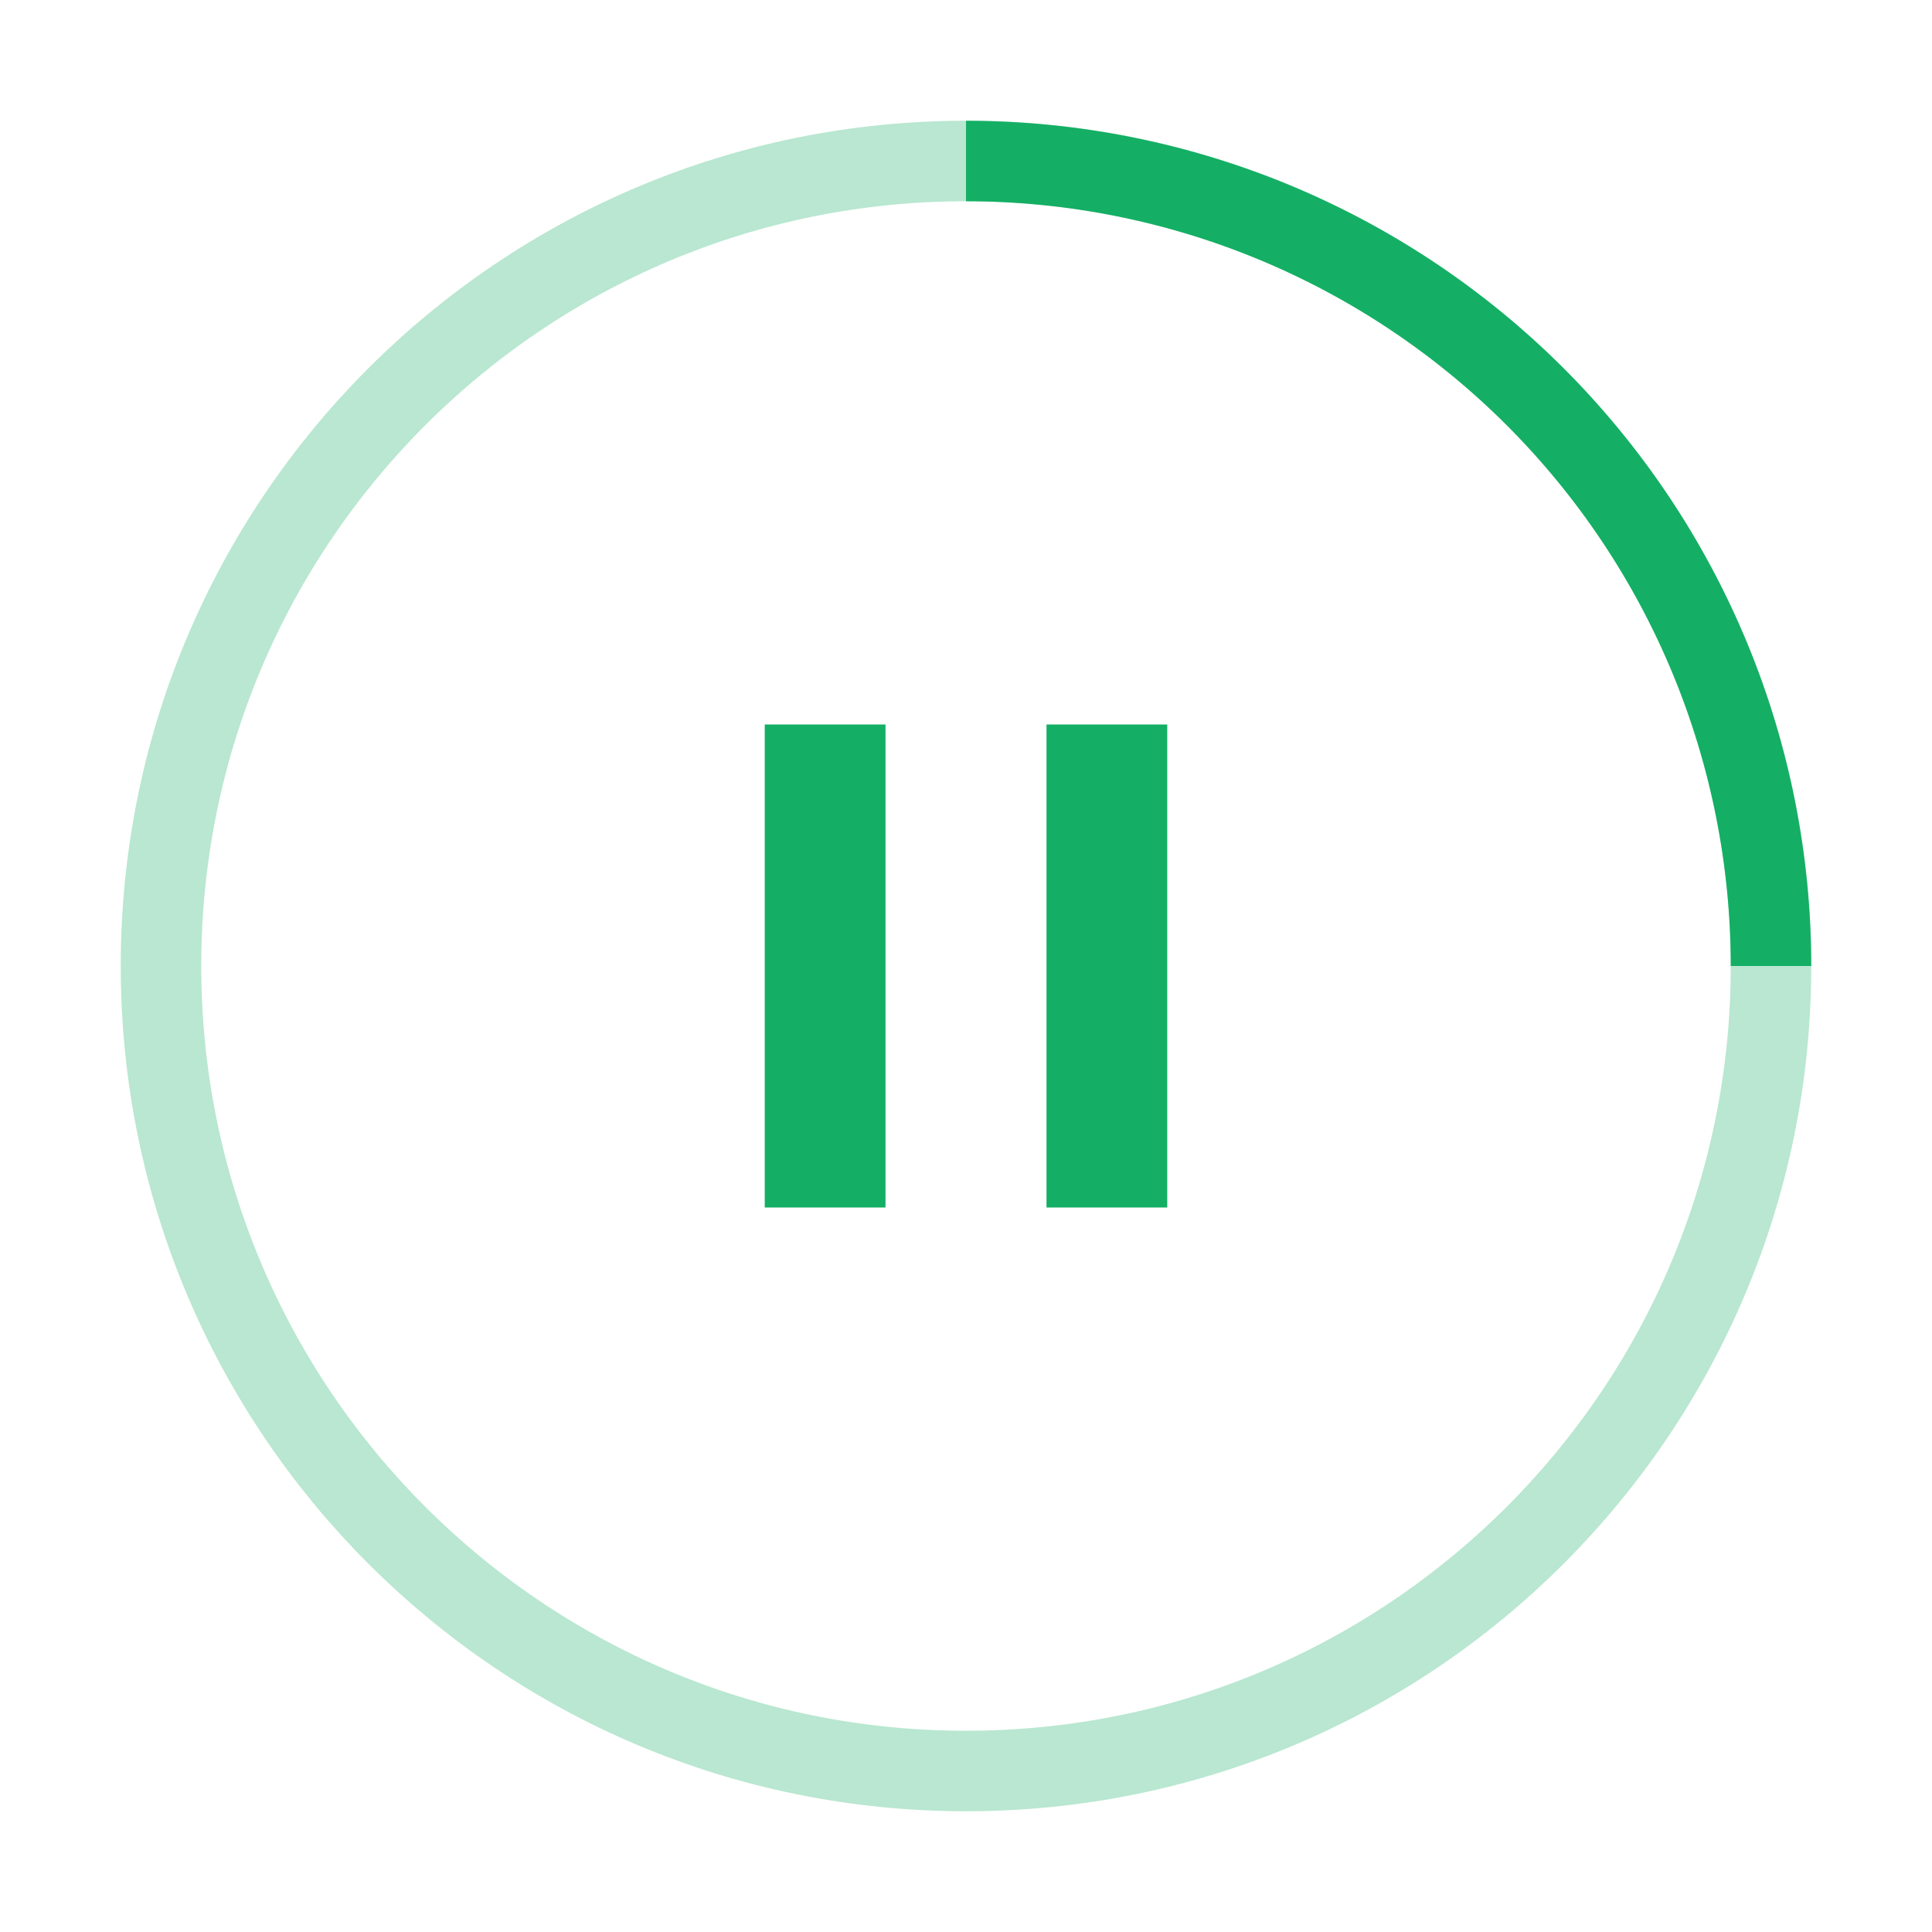
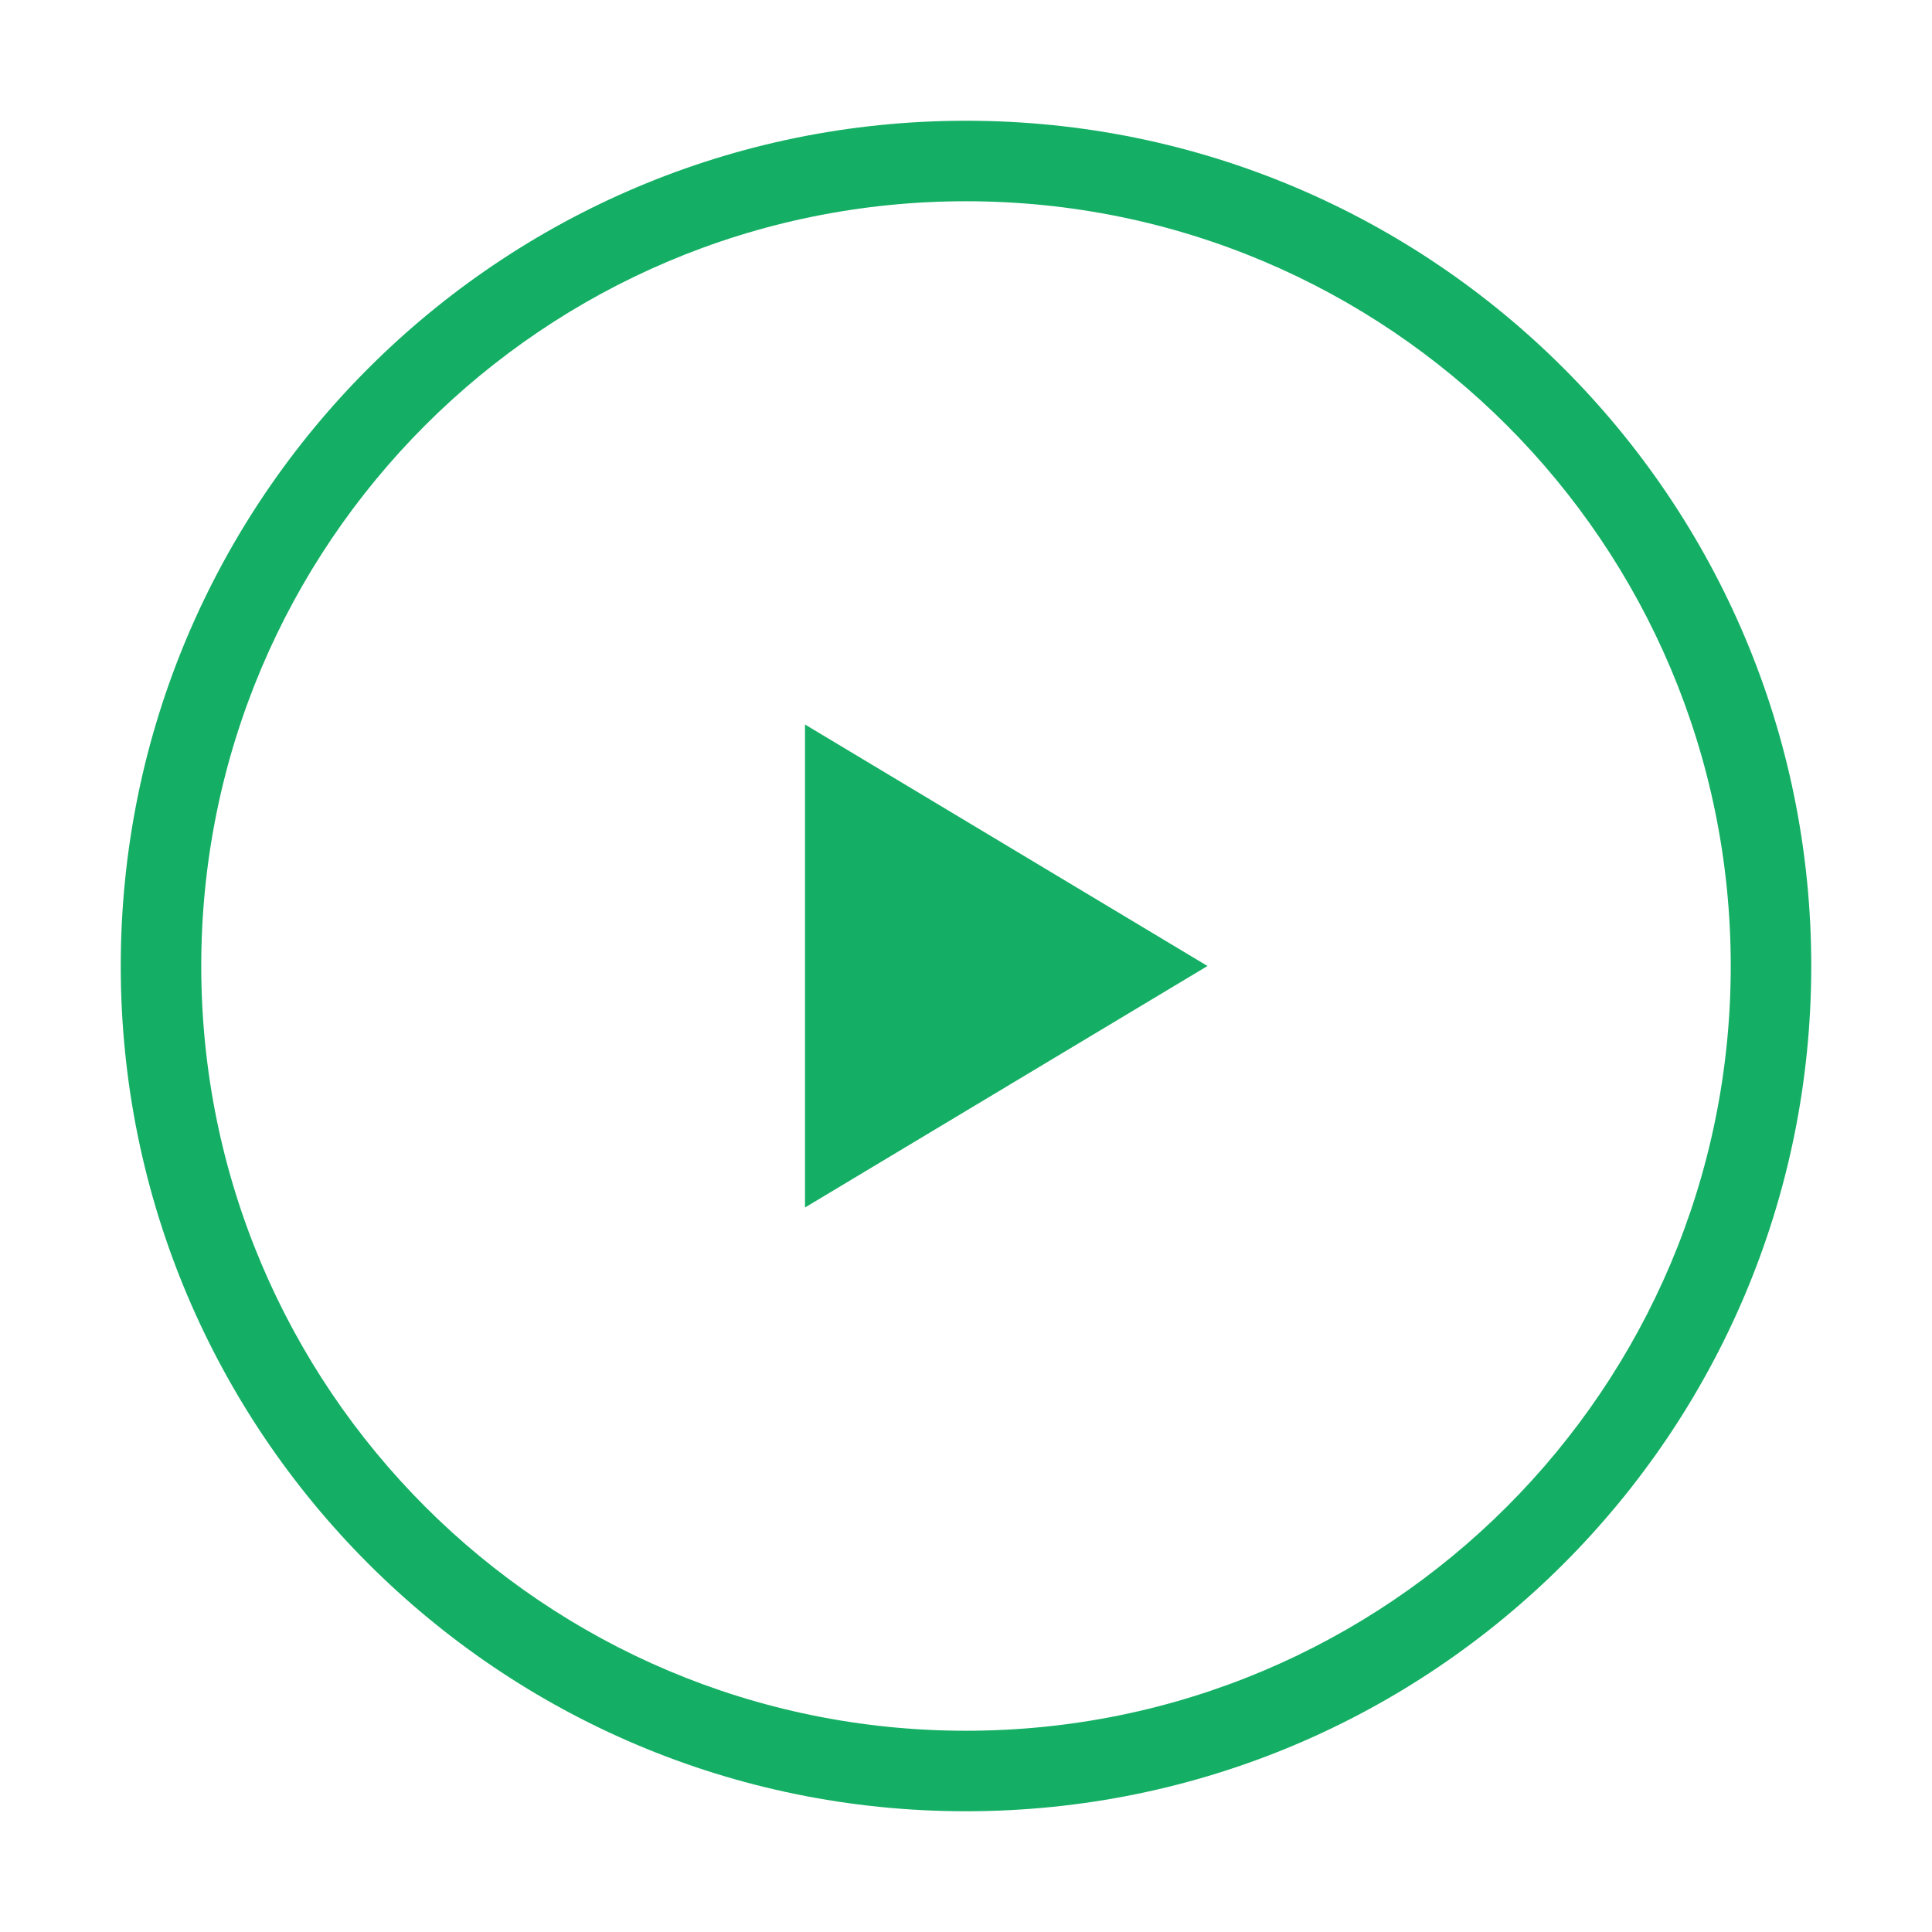
<svg xmlns="http://www.w3.org/2000/svg" width="24" height="24" viewBox="0 0 24 24" fill="none">
-   <circle opacity="0.3" cx="12" cy="12" r="10" stroke="#14AF64" />
-   <path d="M22 12C22 10.687 21.741 9.386 21.239 8.173C20.736 6.96 20 5.858 19.071 4.929C18.142 4 17.04 3.264 15.827 2.761C14.614 2.259 13.313 2 12 2" stroke="#14AF64" />
-   <rect x="9.5" y="9" width="1.5" height="6" fill="#14AF64" />
-   <rect x="13" y="9" width="1.5" height="6" fill="#14AF64" />
+   <path fill-rule="evenodd" clip-rule="evenodd" d="M2.5 12C2.5 6.753 6.753 2.5 12 2.5C17.247 2.5 21.5 6.753 21.5 12C21.5 17.247 17.247 21.5 12 21.5C6.753 21.5 2.5 17.247 2.5 12ZM12 1.5C6.201 1.5 1.5 6.201 1.5 12C1.5 17.799 6.201 22.5 12 22.5C17.799 22.5 22.5 17.799 22.5 12C22.5 6.201 17.799 1.5 12 1.5ZM15 12L10 9V15L15 12Z" fill="#14AF64" />
</svg>
